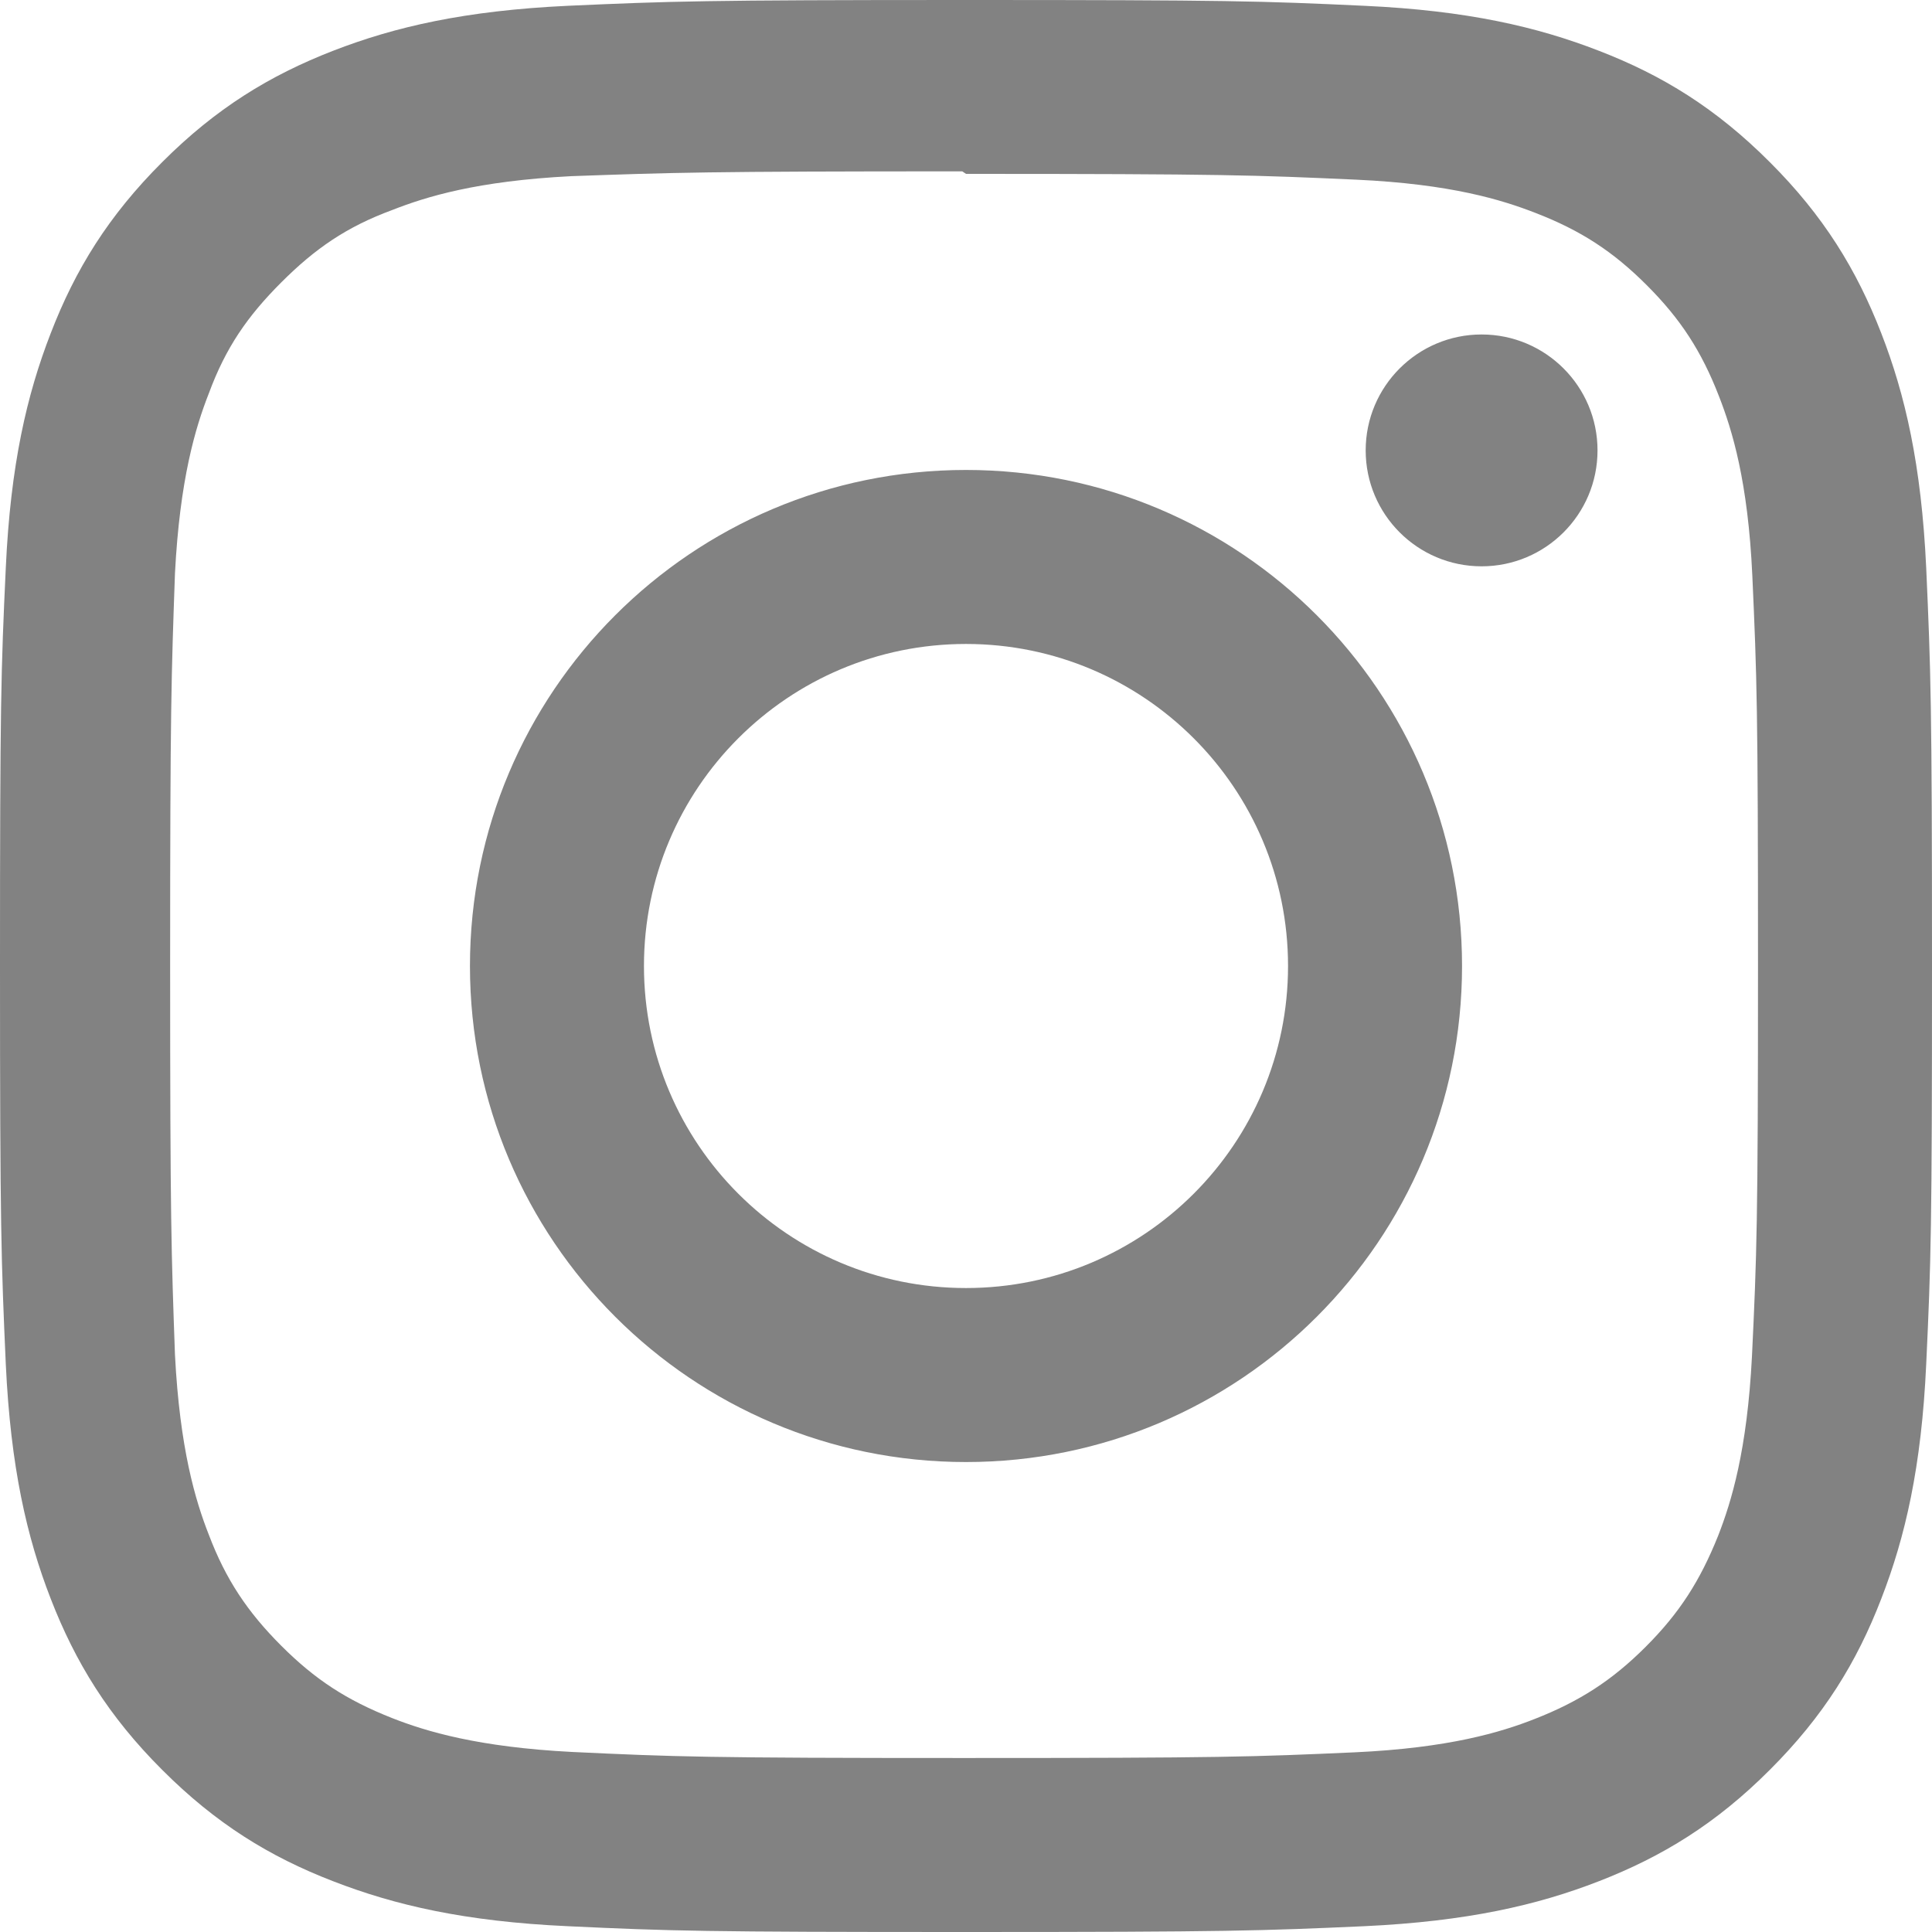
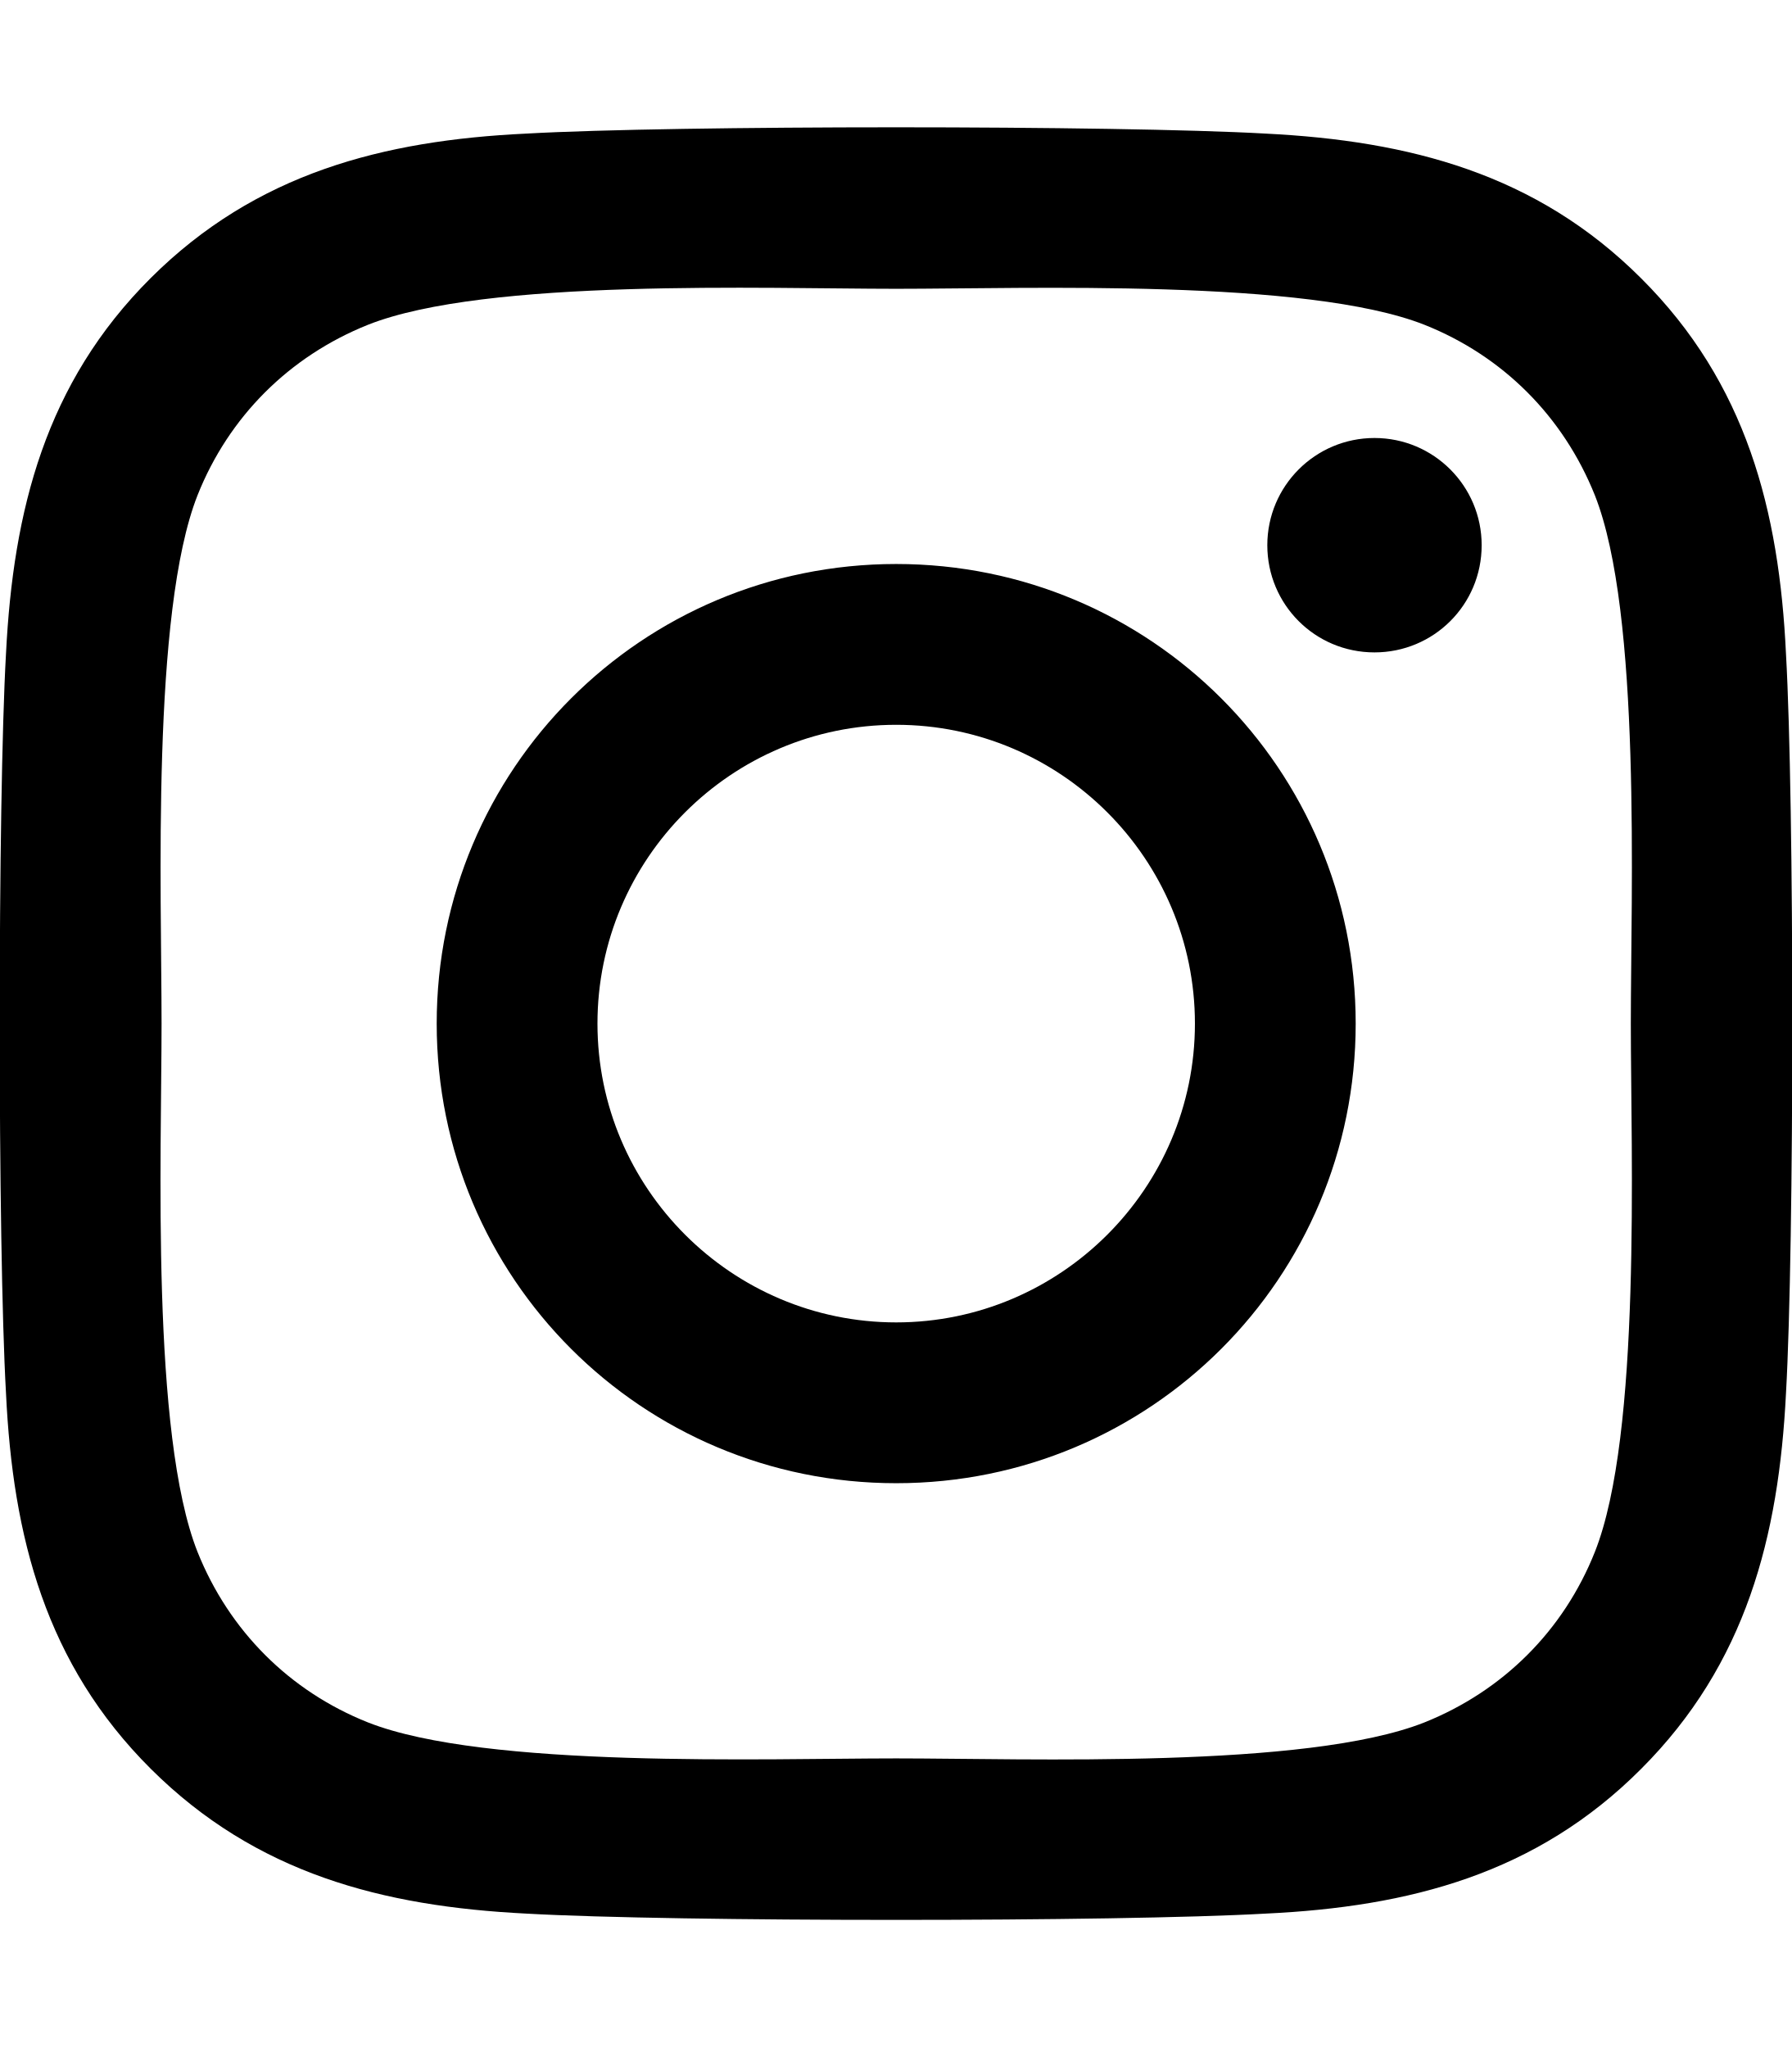
- <svg viewBox="0 0 16 16" width="16px" height="16px">
-   <path fill="#828282" d="M8 0C5.827 0 5.555.01 4.702.048 3.85.088 3.27.222 2.76.42c-.526.204-.973.478-1.417.923-.445.444-.72.89-.923 1.417-.198.51-.333 1.09-.372 1.942C.008 5.555 0 5.827 0 8s.01 2.445.048 3.298c.04.852.174 1.433.372 1.942.204.526.478.973.923 1.417.444.445.89.72 1.417.923.51.198 1.09.333 1.942.372.853.04 1.125.048 3.298.048s2.445-.01 3.298-.048c.852-.04 1.433-.174 1.942-.372.526-.204.973-.478 1.417-.923.445-.444.72-.89.923-1.417.198-.51.333-1.09.372-1.942.04-.853.048-1.125.048-3.298s-.01-2.445-.048-3.298c-.04-.852-.174-1.433-.372-1.942-.204-.526-.478-.973-.923-1.417-.444-.445-.89-.72-1.417-.923-.51-.198-1.09-.333-1.942-.372C10.445.008 10.173 0 8 0zm0 1.44c2.136 0 2.39.01 3.233.048.78.036 1.203.166 1.485.276.374.145.64.318.92.598.28.28.453.546.598.92.11.282.24.705.276 1.485.038.844.047 1.097.047 3.233s-.01 2.39-.05 3.233c-.04.78-.17 1.203-.28 1.485-.15.374-.32.64-.6.92-.28.28-.55.453-.92.598-.28.11-.71.24-1.49.276-.85.038-1.1.047-3.24.047s-2.39-.01-3.24-.05c-.78-.04-1.21-.17-1.49-.28-.38-.15-.64-.32-.92-.6-.28-.28-.46-.55-.6-.92-.11-.28-.24-.71-.28-1.49-.03-.84-.04-1.1-.04-3.23s.01-2.39.04-3.24c.04-.78.17-1.21.28-1.49.14-.38.32-.64.6-.92.28-.28.54-.46.92-.6.28-.11.7-.24 1.48-.28.85-.03 1.1-.04 3.24-.04zm0 2.452c-2.27 0-4.108 1.84-4.108 4.108 0 2.27 1.84 4.108 4.108 4.108 2.27 0 4.108-1.84 4.108-4.108 0-2.27-1.84-4.108-4.108-4.108zm0 6.775c-1.473 0-2.667-1.194-2.667-2.667 0-1.473 1.194-2.667 2.667-2.667 1.473 0 2.667 1.194 2.667 2.667 0 1.473-1.194 2.667-2.667 2.667zm5.23-6.937c0 .53-.43.96-.96.96s-.96-.43-.96-.96.43-.96.96-.96.96.43.96.96z" />
+ <svg xmlns="http://www.w3.org/2000/svg" aria-hidden="true" data-prefix="fab" data-icon="instagram" class="svg-inline--fa fa-instagram fa-w-14" role="img" viewBox="0 0 448 512" width="16px" style="padding-right: 4px;">
+   <path fill="currentColor" d="M224.1 141c-63.6 0-114.9 51.3-114.9 114.9s51.3 114.9 114.9 114.9S339 319.5 339 255.9 287.7 141 224.1 141zm0 189.6c-41.1 0-74.7-33.5-74.7-74.7s33.5-74.7 74.7-74.7 74.7 33.5 74.7 74.7-33.6 74.7-74.7 74.7zm146.4-194.3c0 14.9-12 26.8-26.8 26.8-14.9 0-26.8-12-26.8-26.8s12-26.8 26.8-26.8 26.8 12 26.8 26.8zm76.1 27.2c-1.7-35.9-9.9-67.7-36.2-93.9-26.2-26.2-58-34.4-93.9-36.2-37-2.1-147.9-2.1-184.9 0-35.8 1.7-67.6 9.9-93.9 36.1s-34.4 58-36.2 93.9c-2.1 37-2.1 147.9 0 184.9 1.7 35.9 9.9 67.7 36.2 93.9s58 34.4 93.9 36.2c37 2.1 147.9 2.1 184.9 0 35.9-1.7 67.7-9.9 93.9-36.2 26.2-26.2 34.4-58 36.2-93.9 2.1-37 2.1-147.8 0-184.8zM398.8 388c-7.8 19.6-22.9 34.7-42.6 42.6-29.5 11.7-99.5 9-132.1 9s-102.7 2.6-132.1-9c-19.6-7.8-34.7-22.9-42.6-42.6-11.7-29.5-9-99.5-9-132.1s-2.6-102.7 9-132.1c7.8-19.6 22.9-34.7 42.6-42.6 29.5-11.7 99.5-9 132.1-9s102.7-2.6 132.1 9c19.6 7.8 34.7 22.9 42.6 42.6 11.7 29.5 9 99.5 9 132.1s2.7 102.7-9 132.1z" />
</svg>
